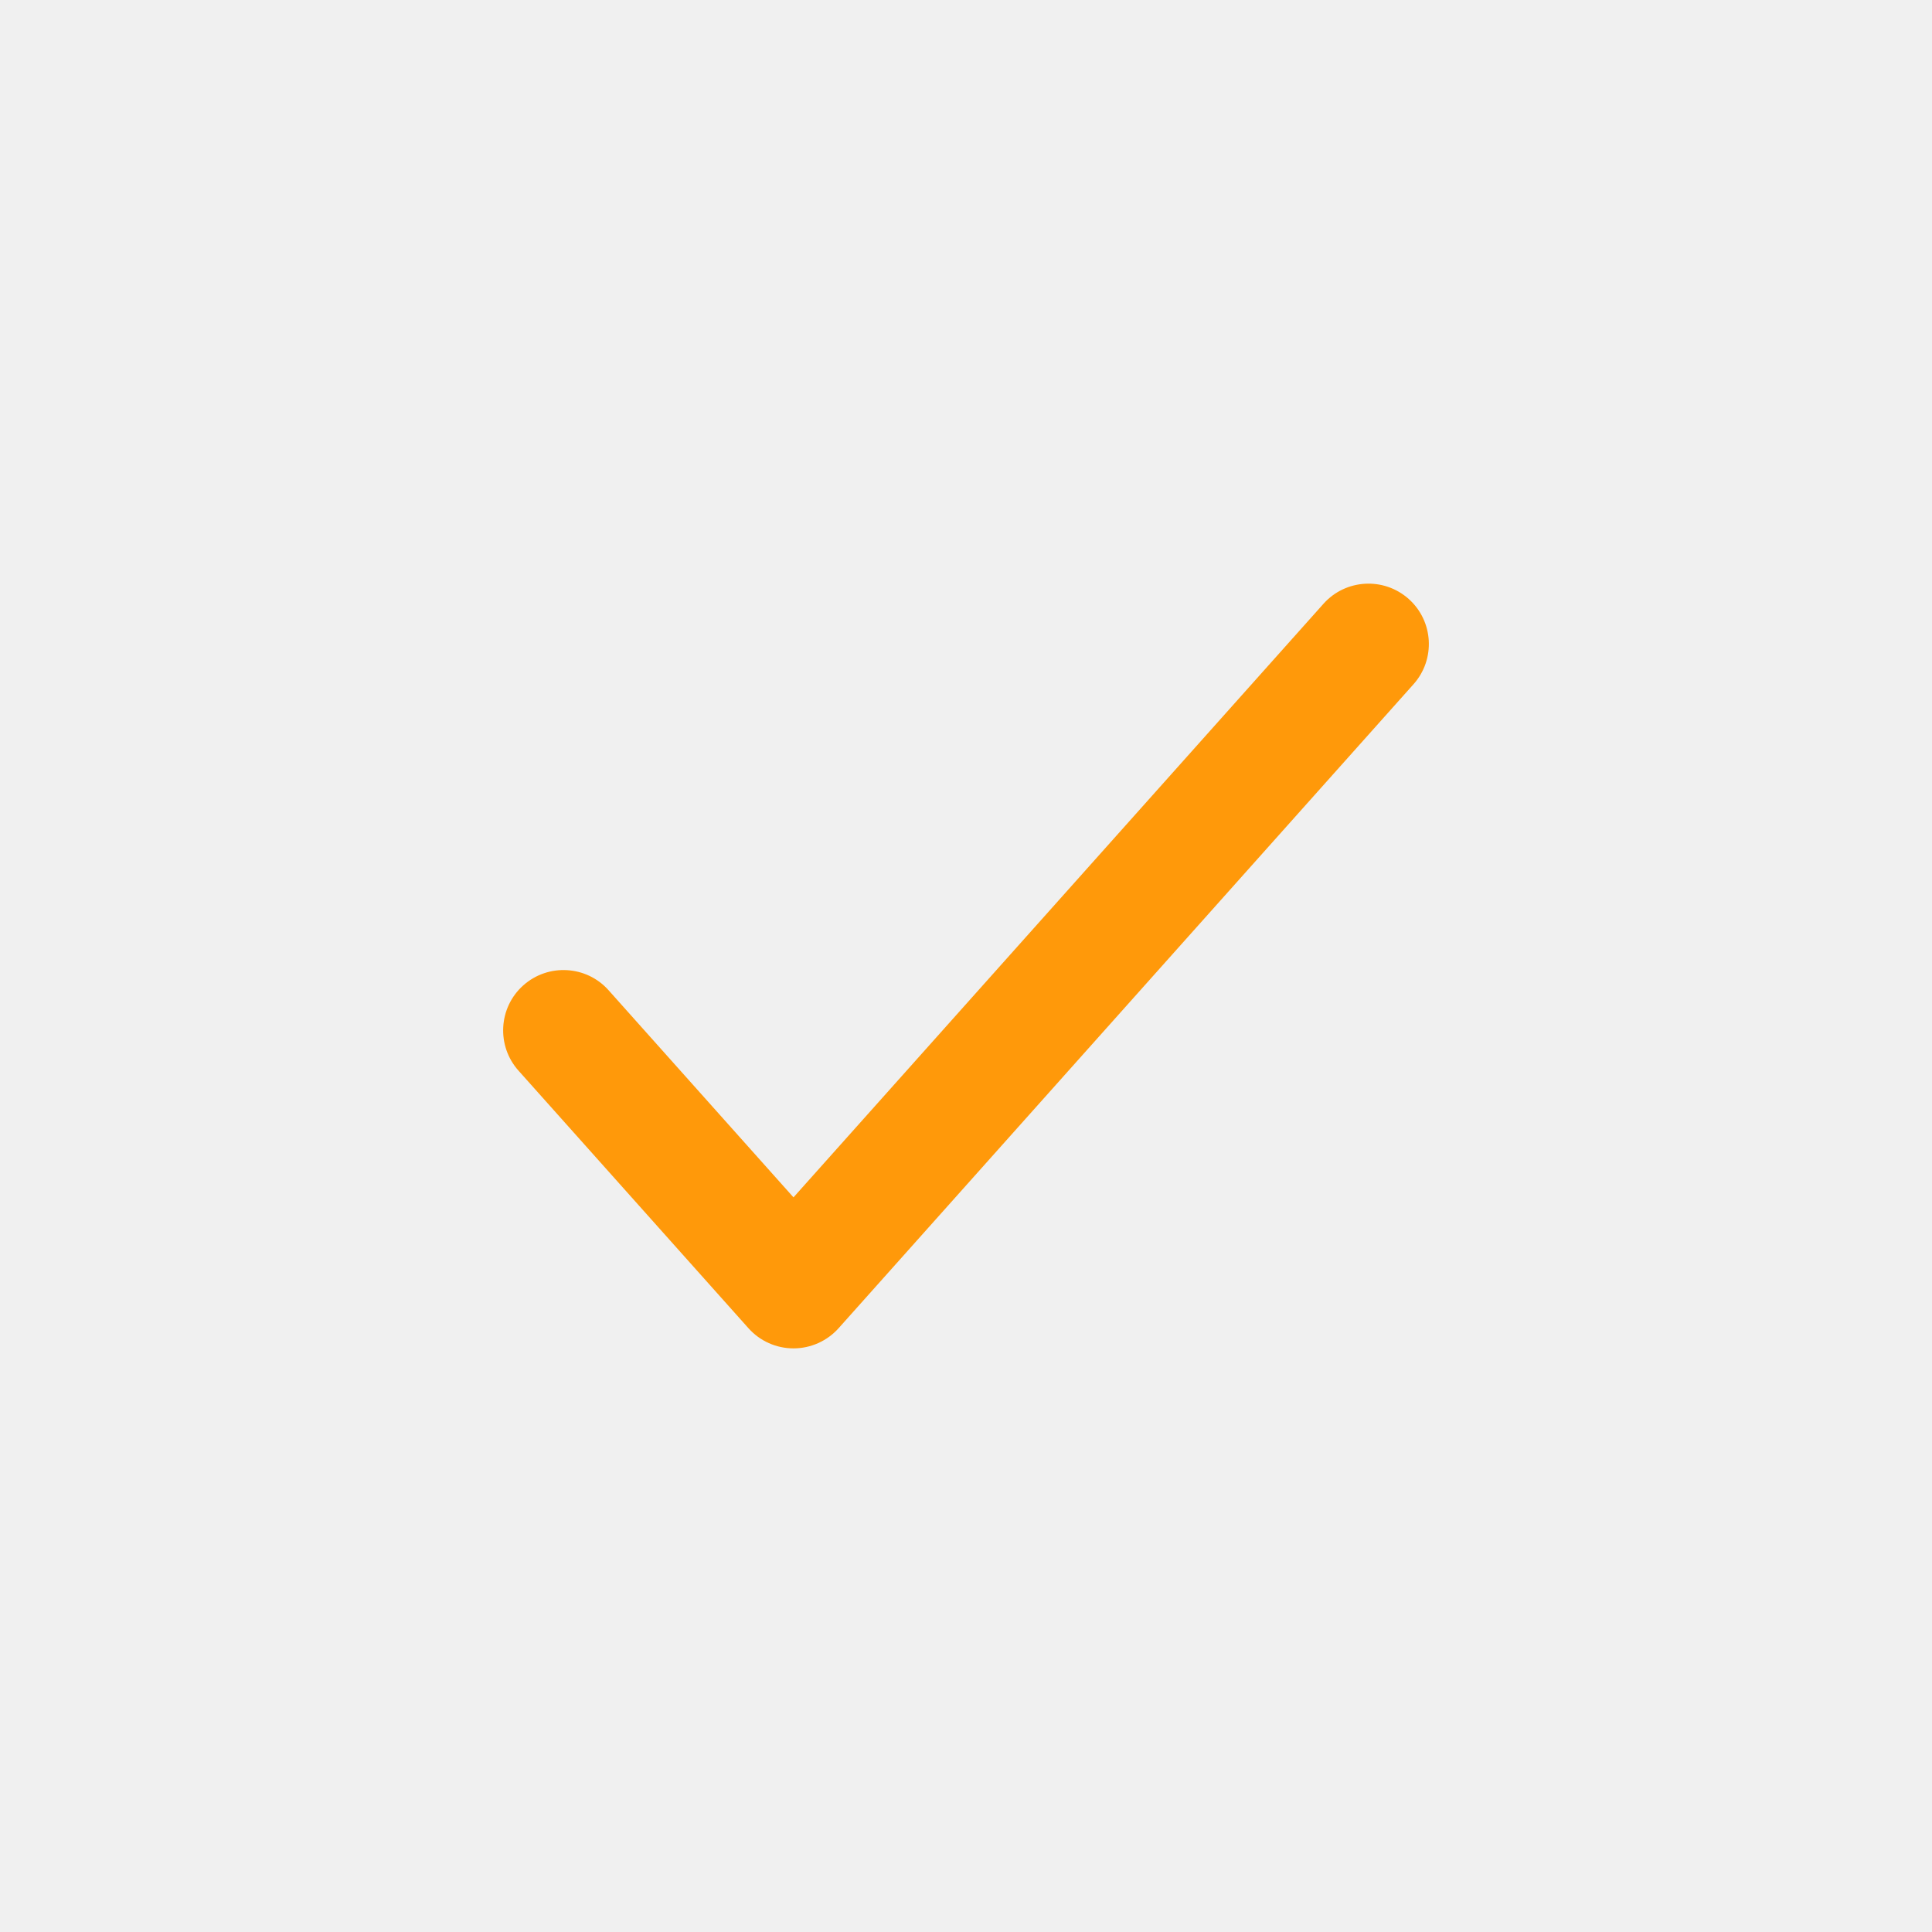
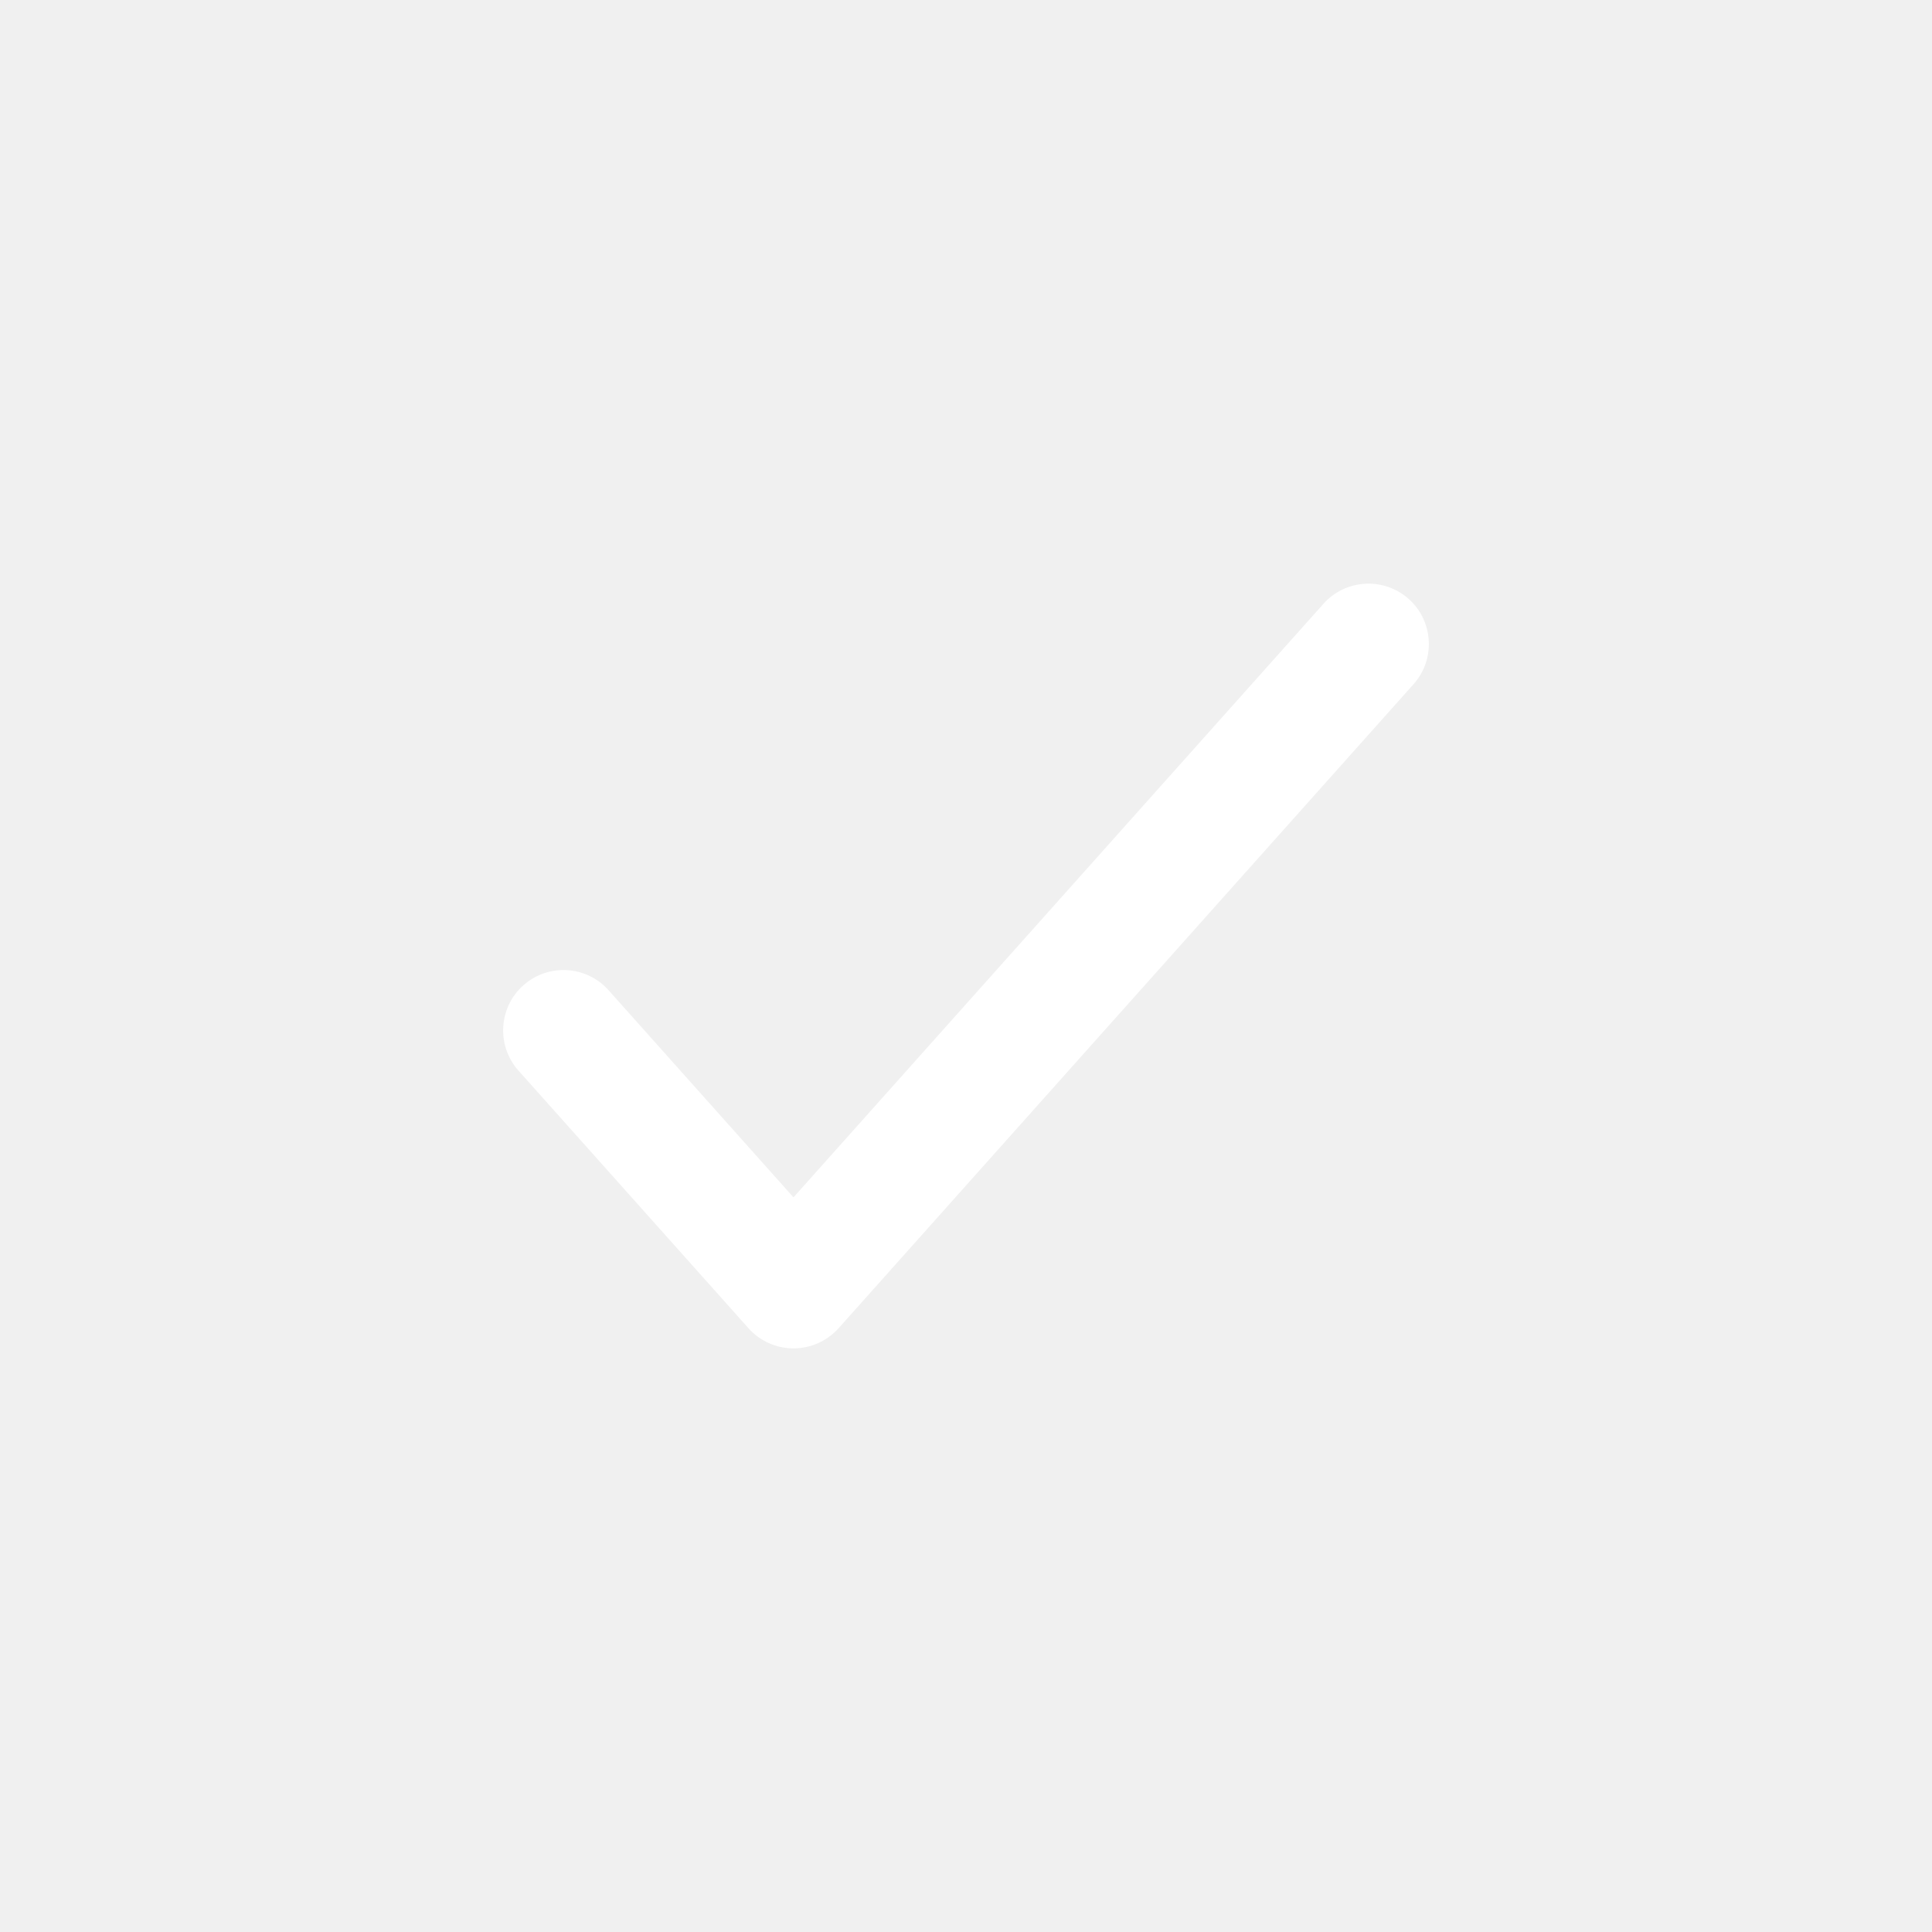
<svg xmlns="http://www.w3.org/2000/svg" width="64px" height="64px" viewBox="0 0 24.00 24.00" fill="none" stroke="#000000" stroke-width="0">
  <g id="SVGRepo_bgCarrier" stroke-width="0" />
  <g id="SVGRepo_tracerCarrier" stroke-linecap="round" stroke-linejoin="round" />
  <g id="SVGRepo_iconCarrier">
-     <path fill-rule="evenodd" clip-rule="evenodd" d="M17.5 7.441C17.808 7.716 17.835 8.191 17.559 8.5L10.417 16.5C10.274 16.659 10.071 16.75 9.857 16.75C9.643 16.75 9.44 16.659 9.298 16.5L6.441 13.3C6.165 12.991 6.192 12.516 6.5 12.241C6.809 11.965 7.284 11.992 7.559 12.3L9.857 14.874L16.441 7.5C16.716 7.192 17.191 7.165 17.5 7.441Z" fill="#ff990a" />
+     <path fill-rule="evenodd" clip-rule="evenodd" d="M17.5 7.441C17.808 7.716 17.835 8.191 17.559 8.5L10.417 16.5C10.274 16.659 10.071 16.75 9.857 16.75C9.643 16.75 9.44 16.659 9.298 16.5L6.441 13.3C6.165 12.991 6.192 12.516 6.5 12.241C6.809 11.965 7.284 11.992 7.559 12.3L9.857 14.874L16.441 7.5C16.716 7.192 17.191 7.165 17.5 7.441Z" fill="#ffffff" />
  </g>
</svg>
